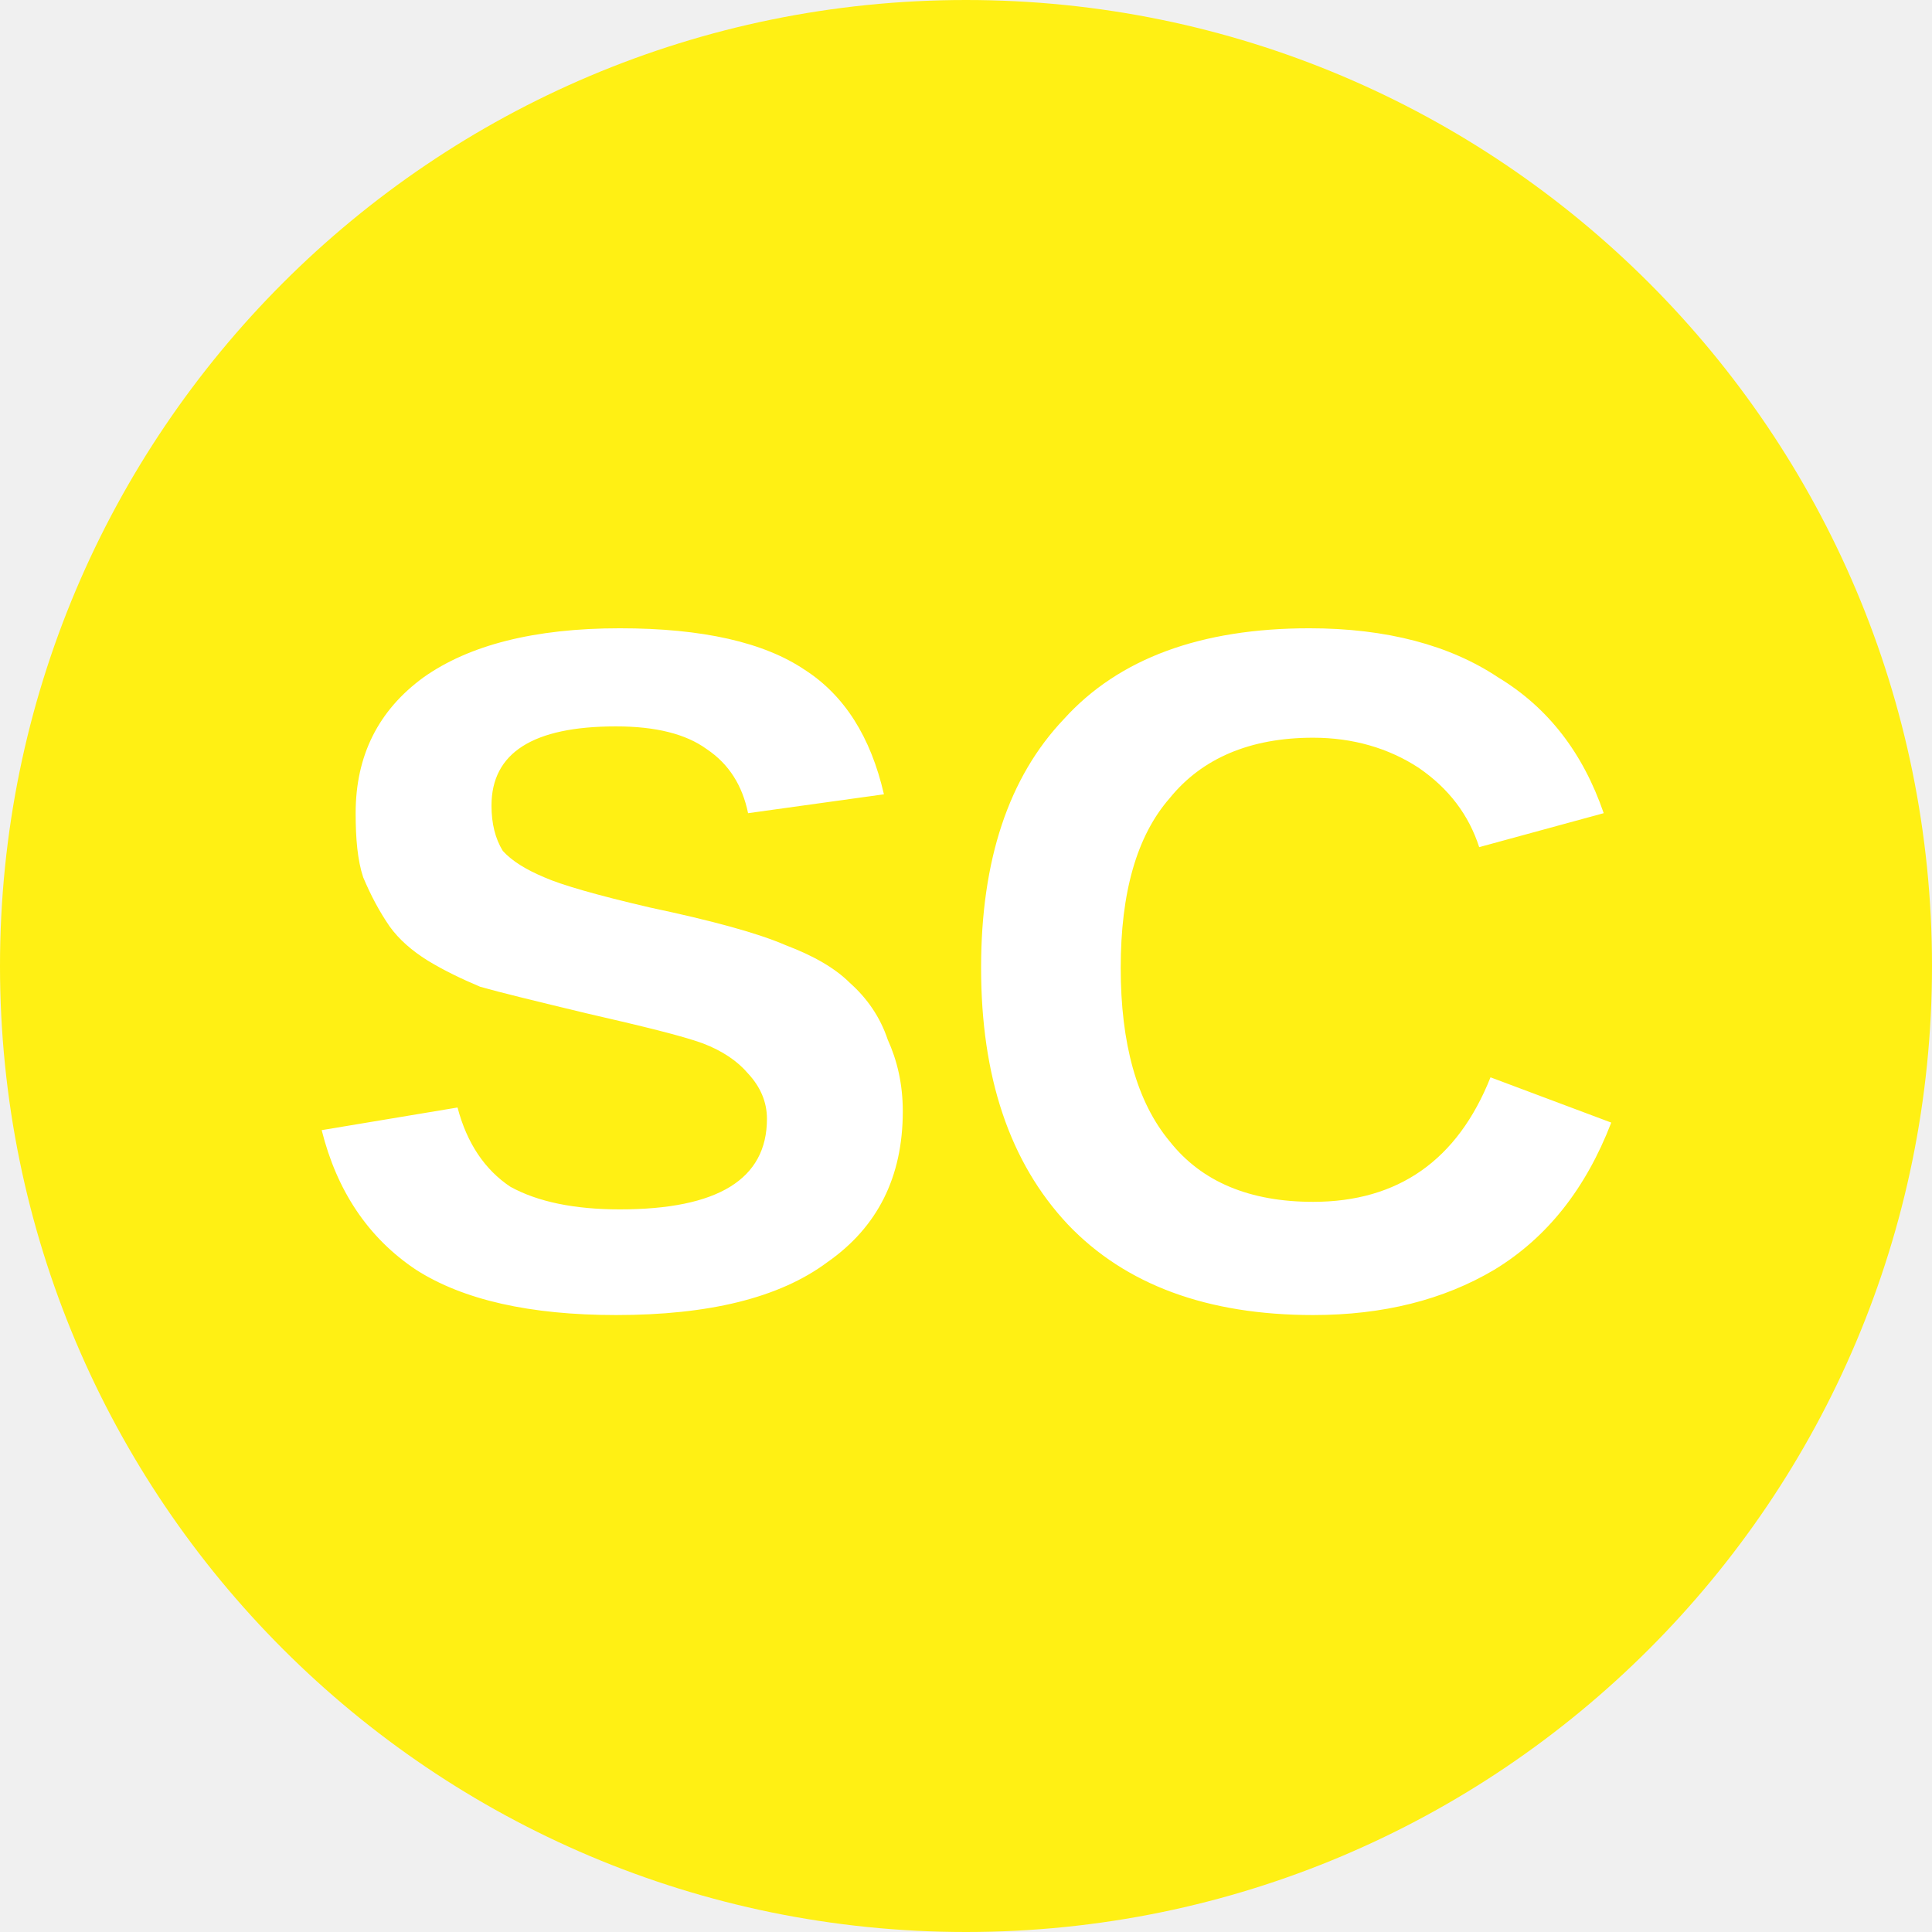
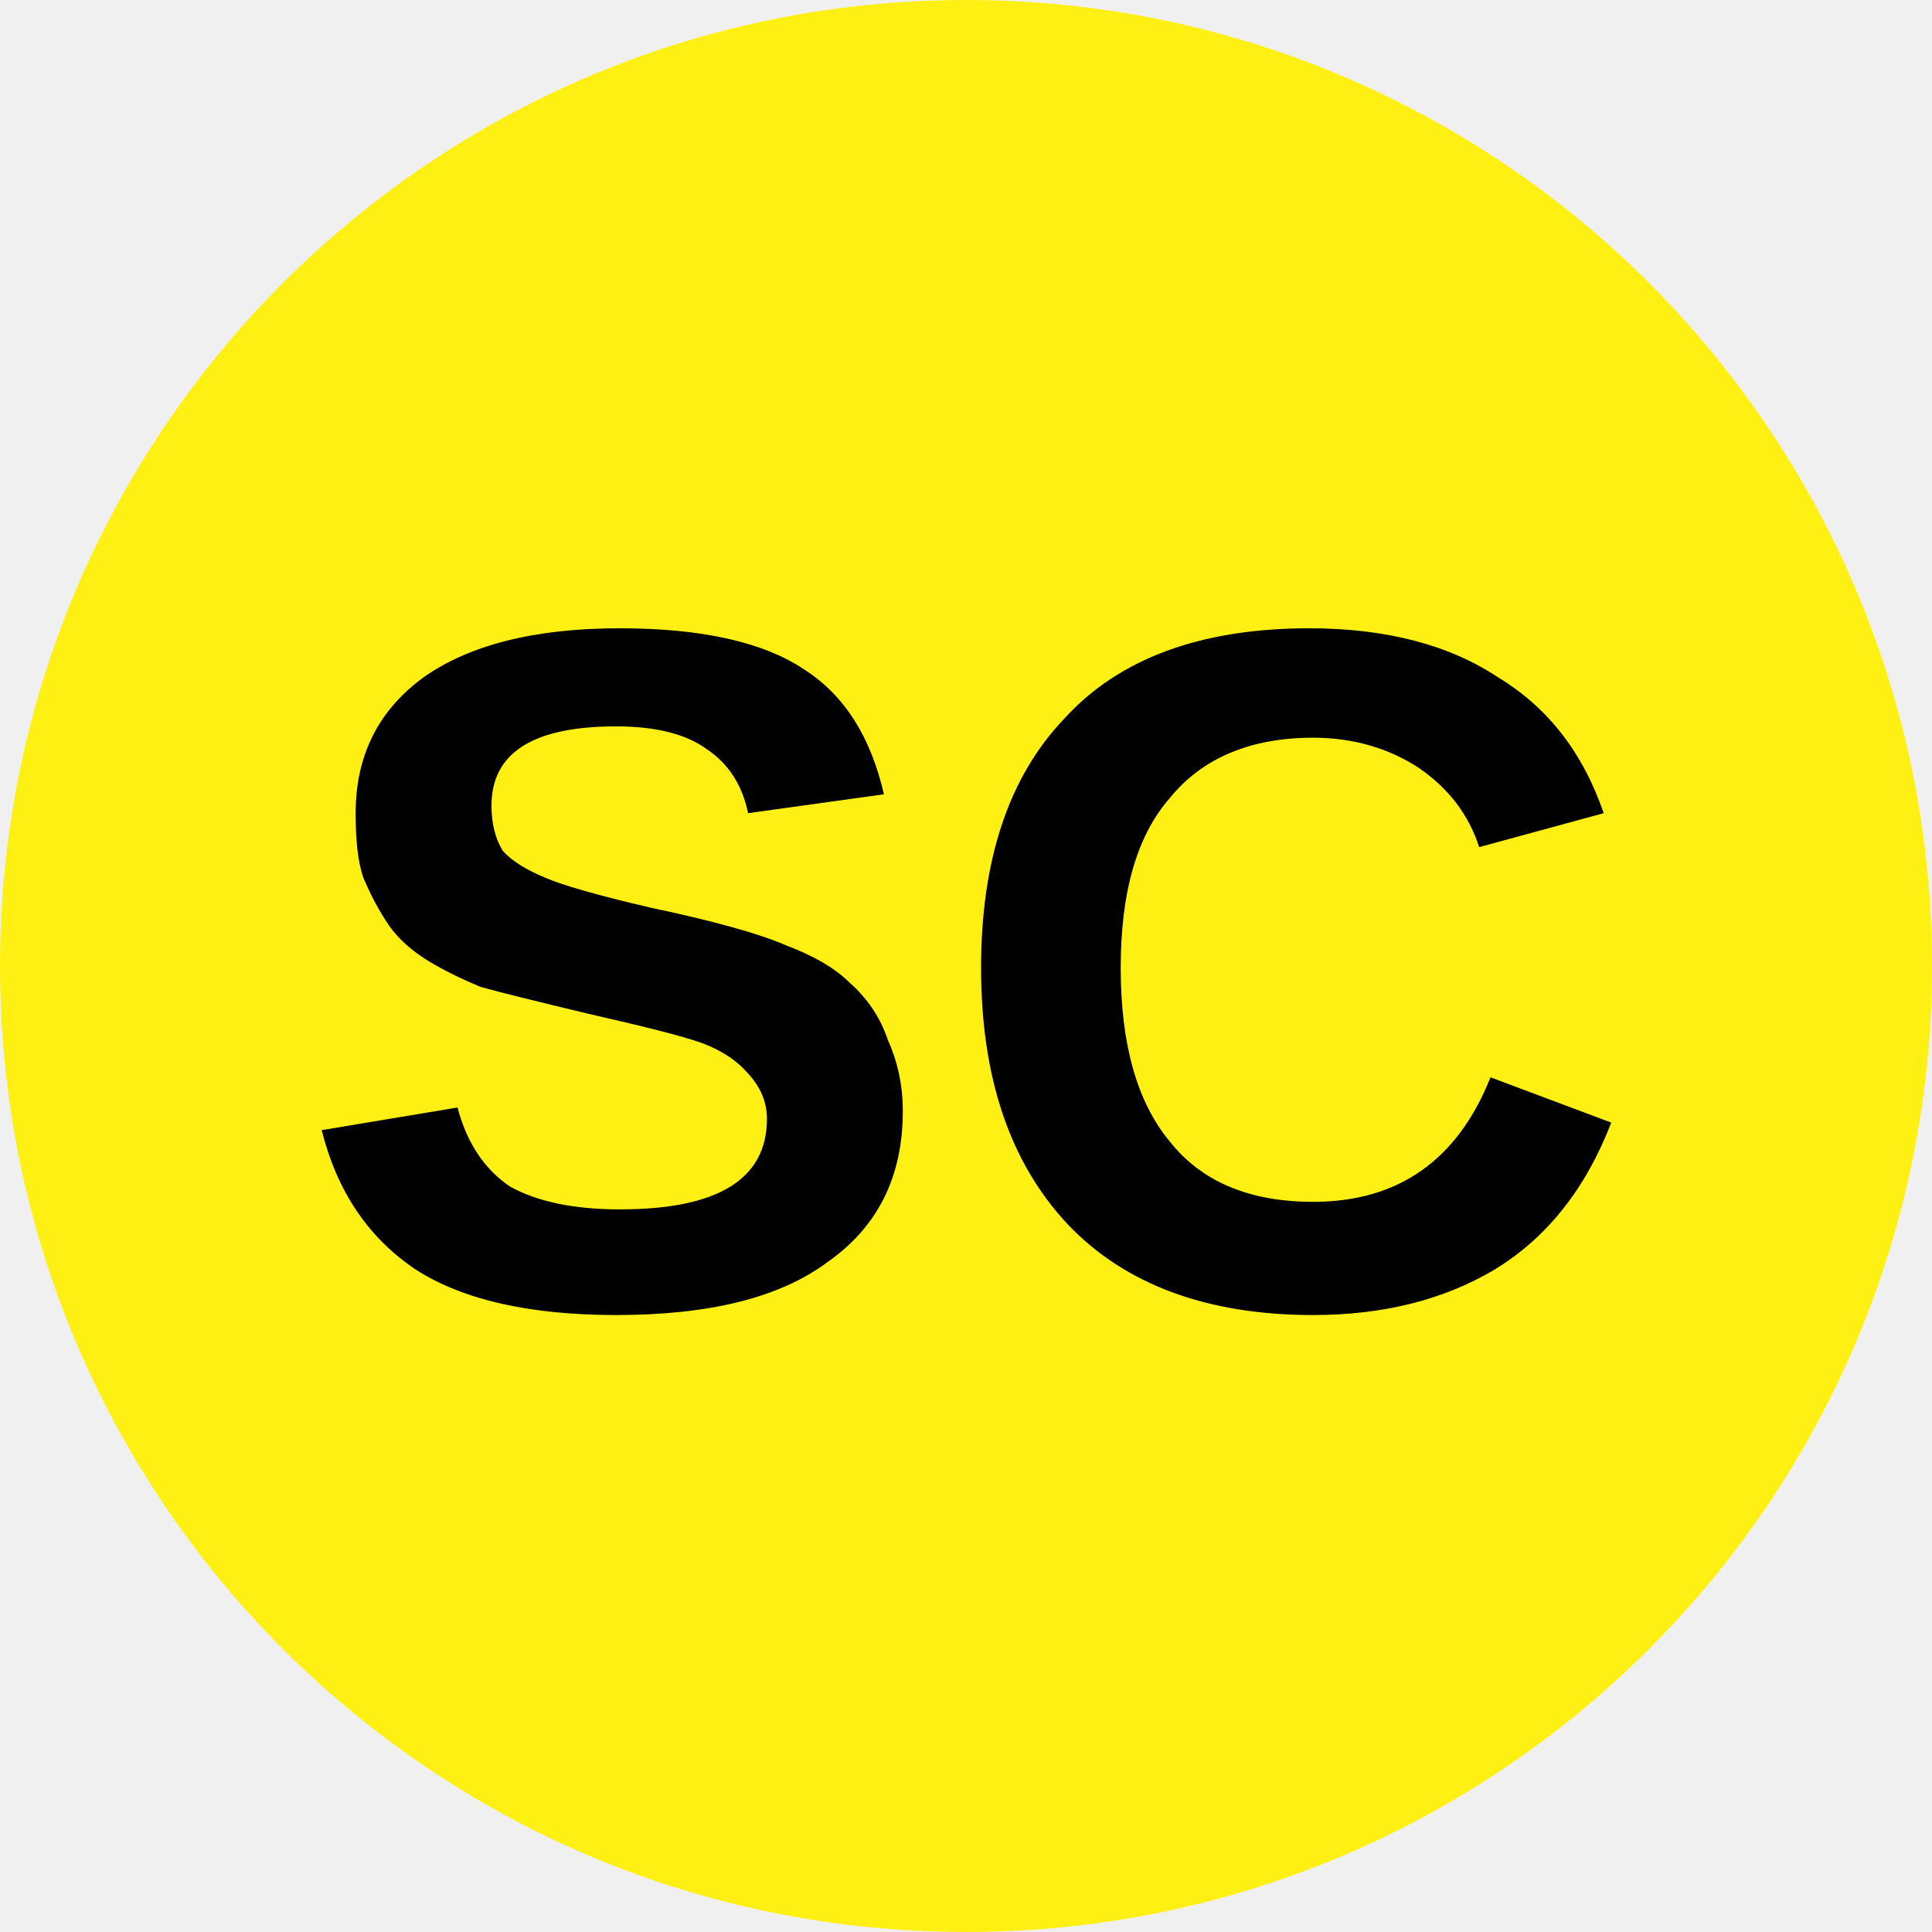
<svg xmlns="http://www.w3.org/2000/svg" viewBox="0 0 8 8">
  <circle cx="4" cy="4" r="4" fill="#FFF014" />
-   <text x="4" y="5.4" text-anchor="middle" font-weight="700" font-size="4" font-family="Arial" fill="#fff">SC</text>
+   <text x="4" y="5.4" text-anchor="middle" font-weight="700" font-size="4" font-family="Arial">SC</text>
</svg>
